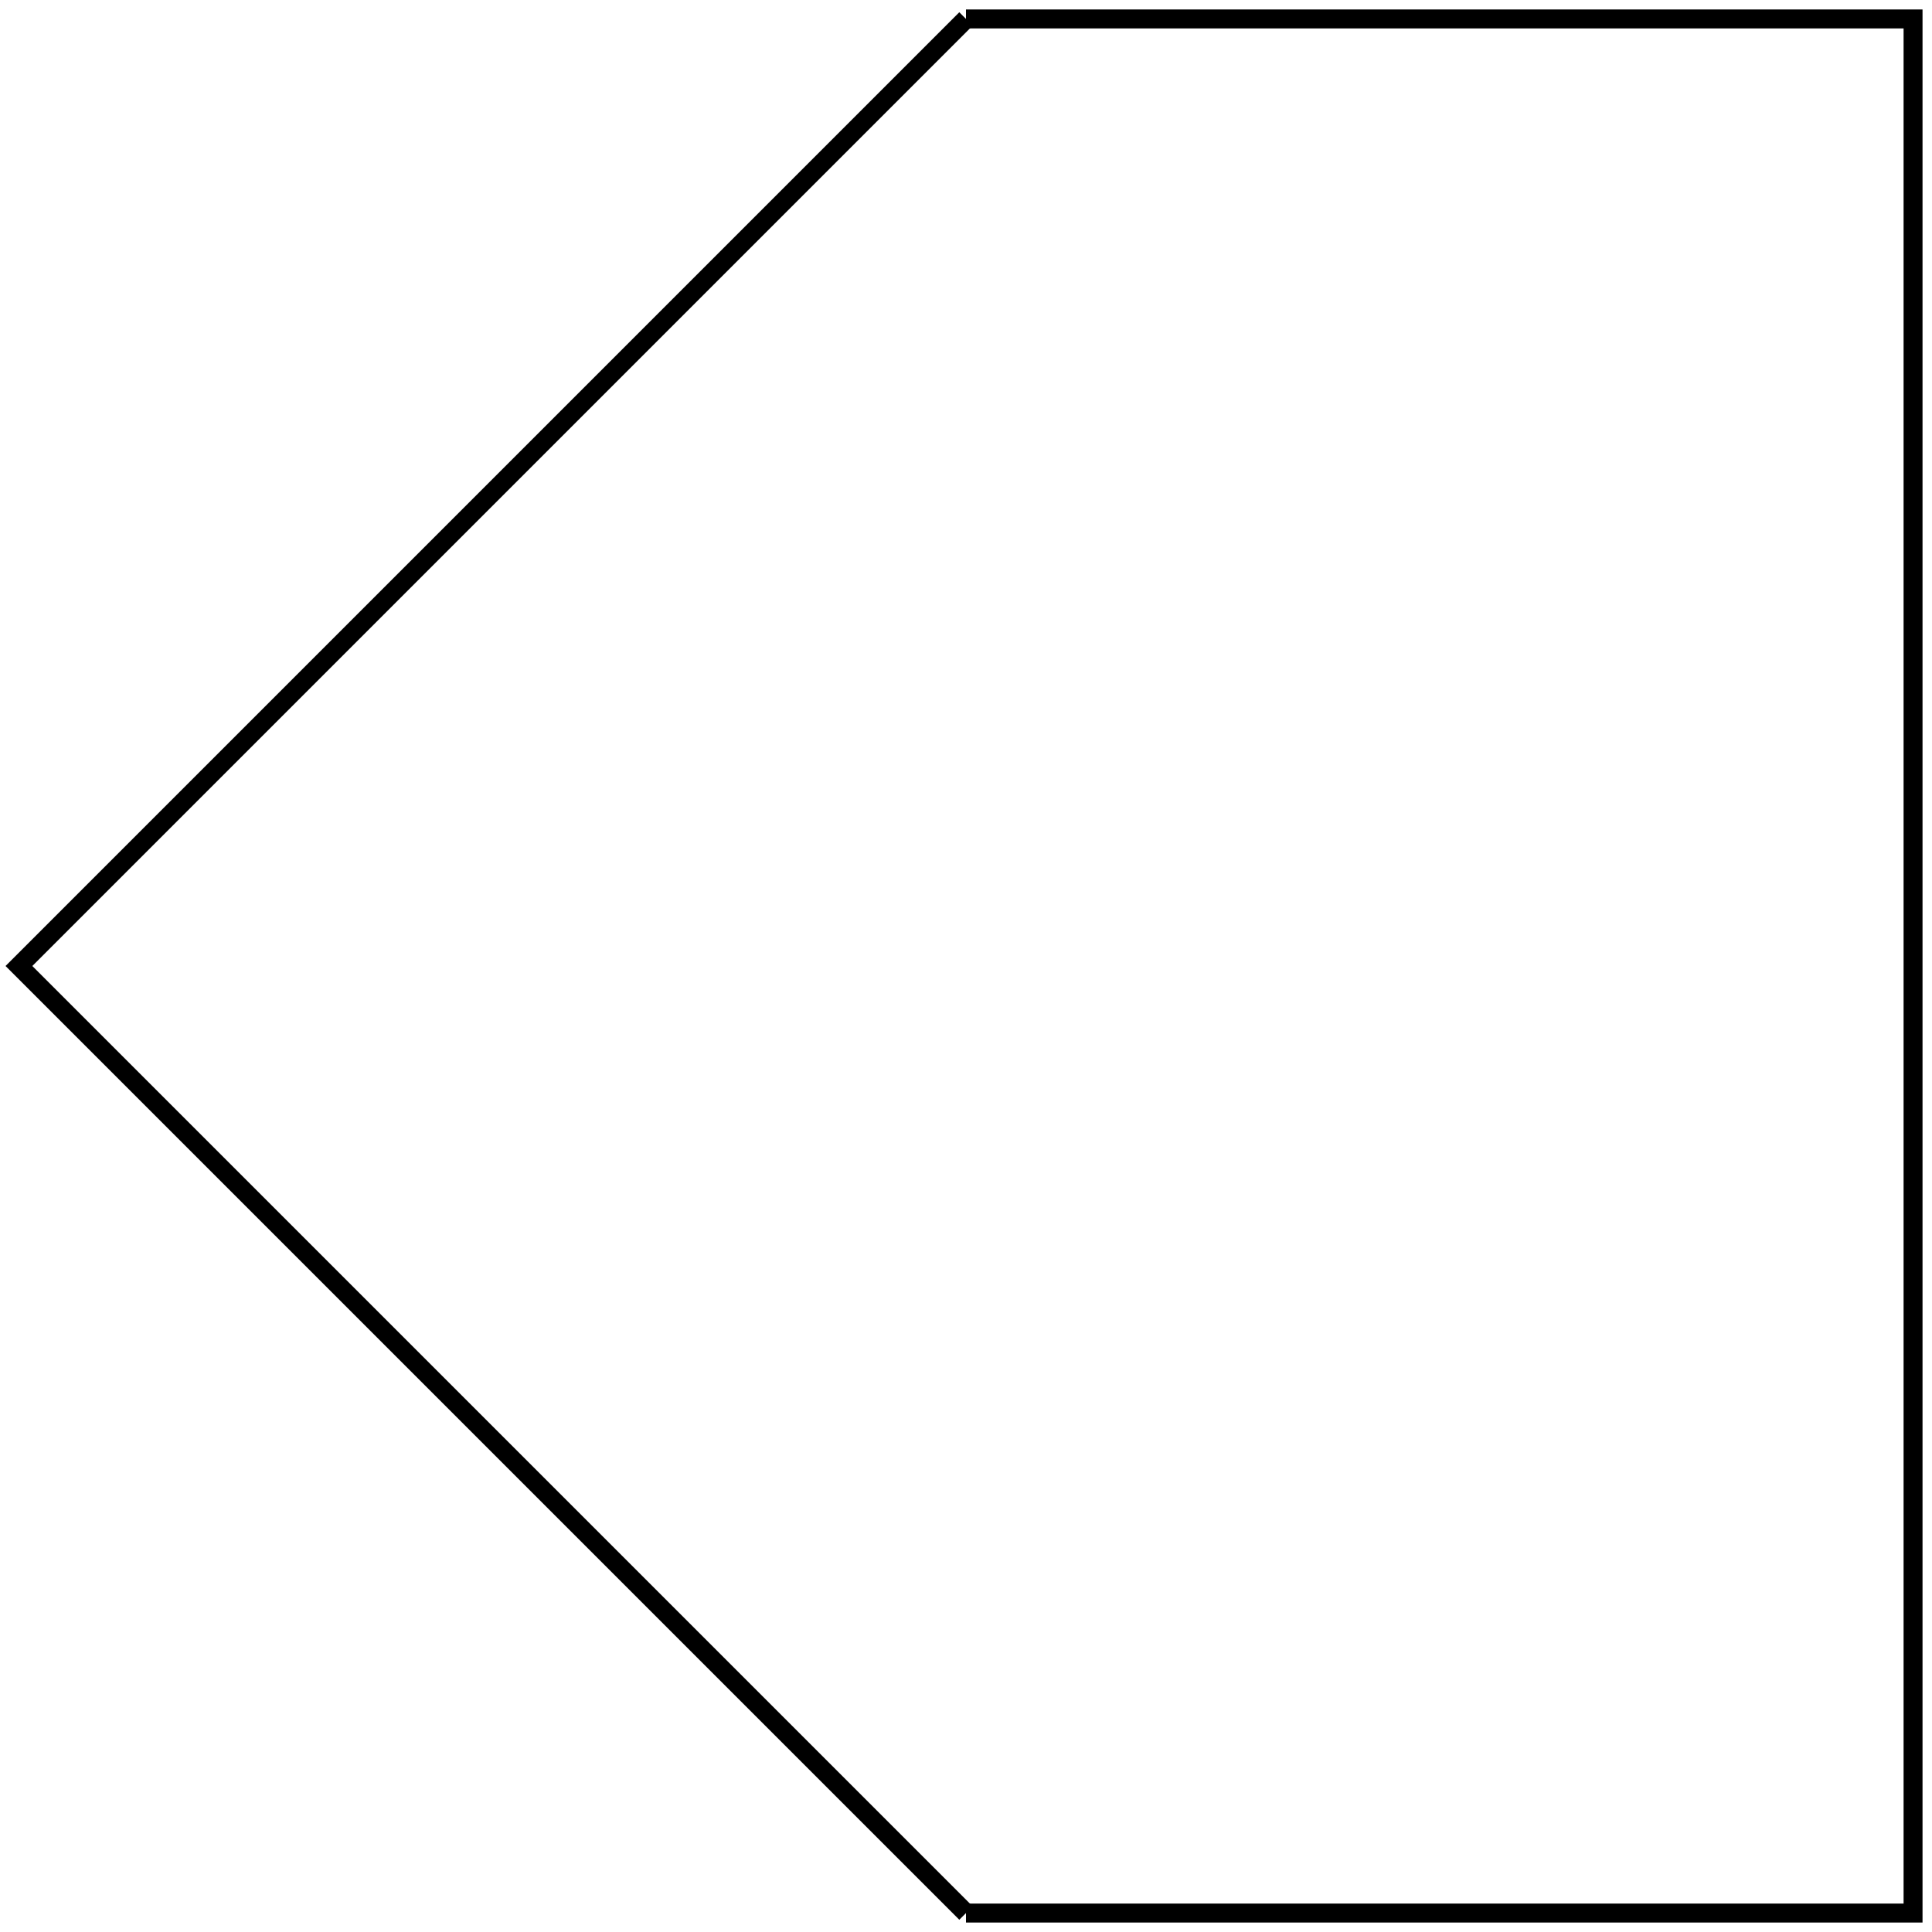
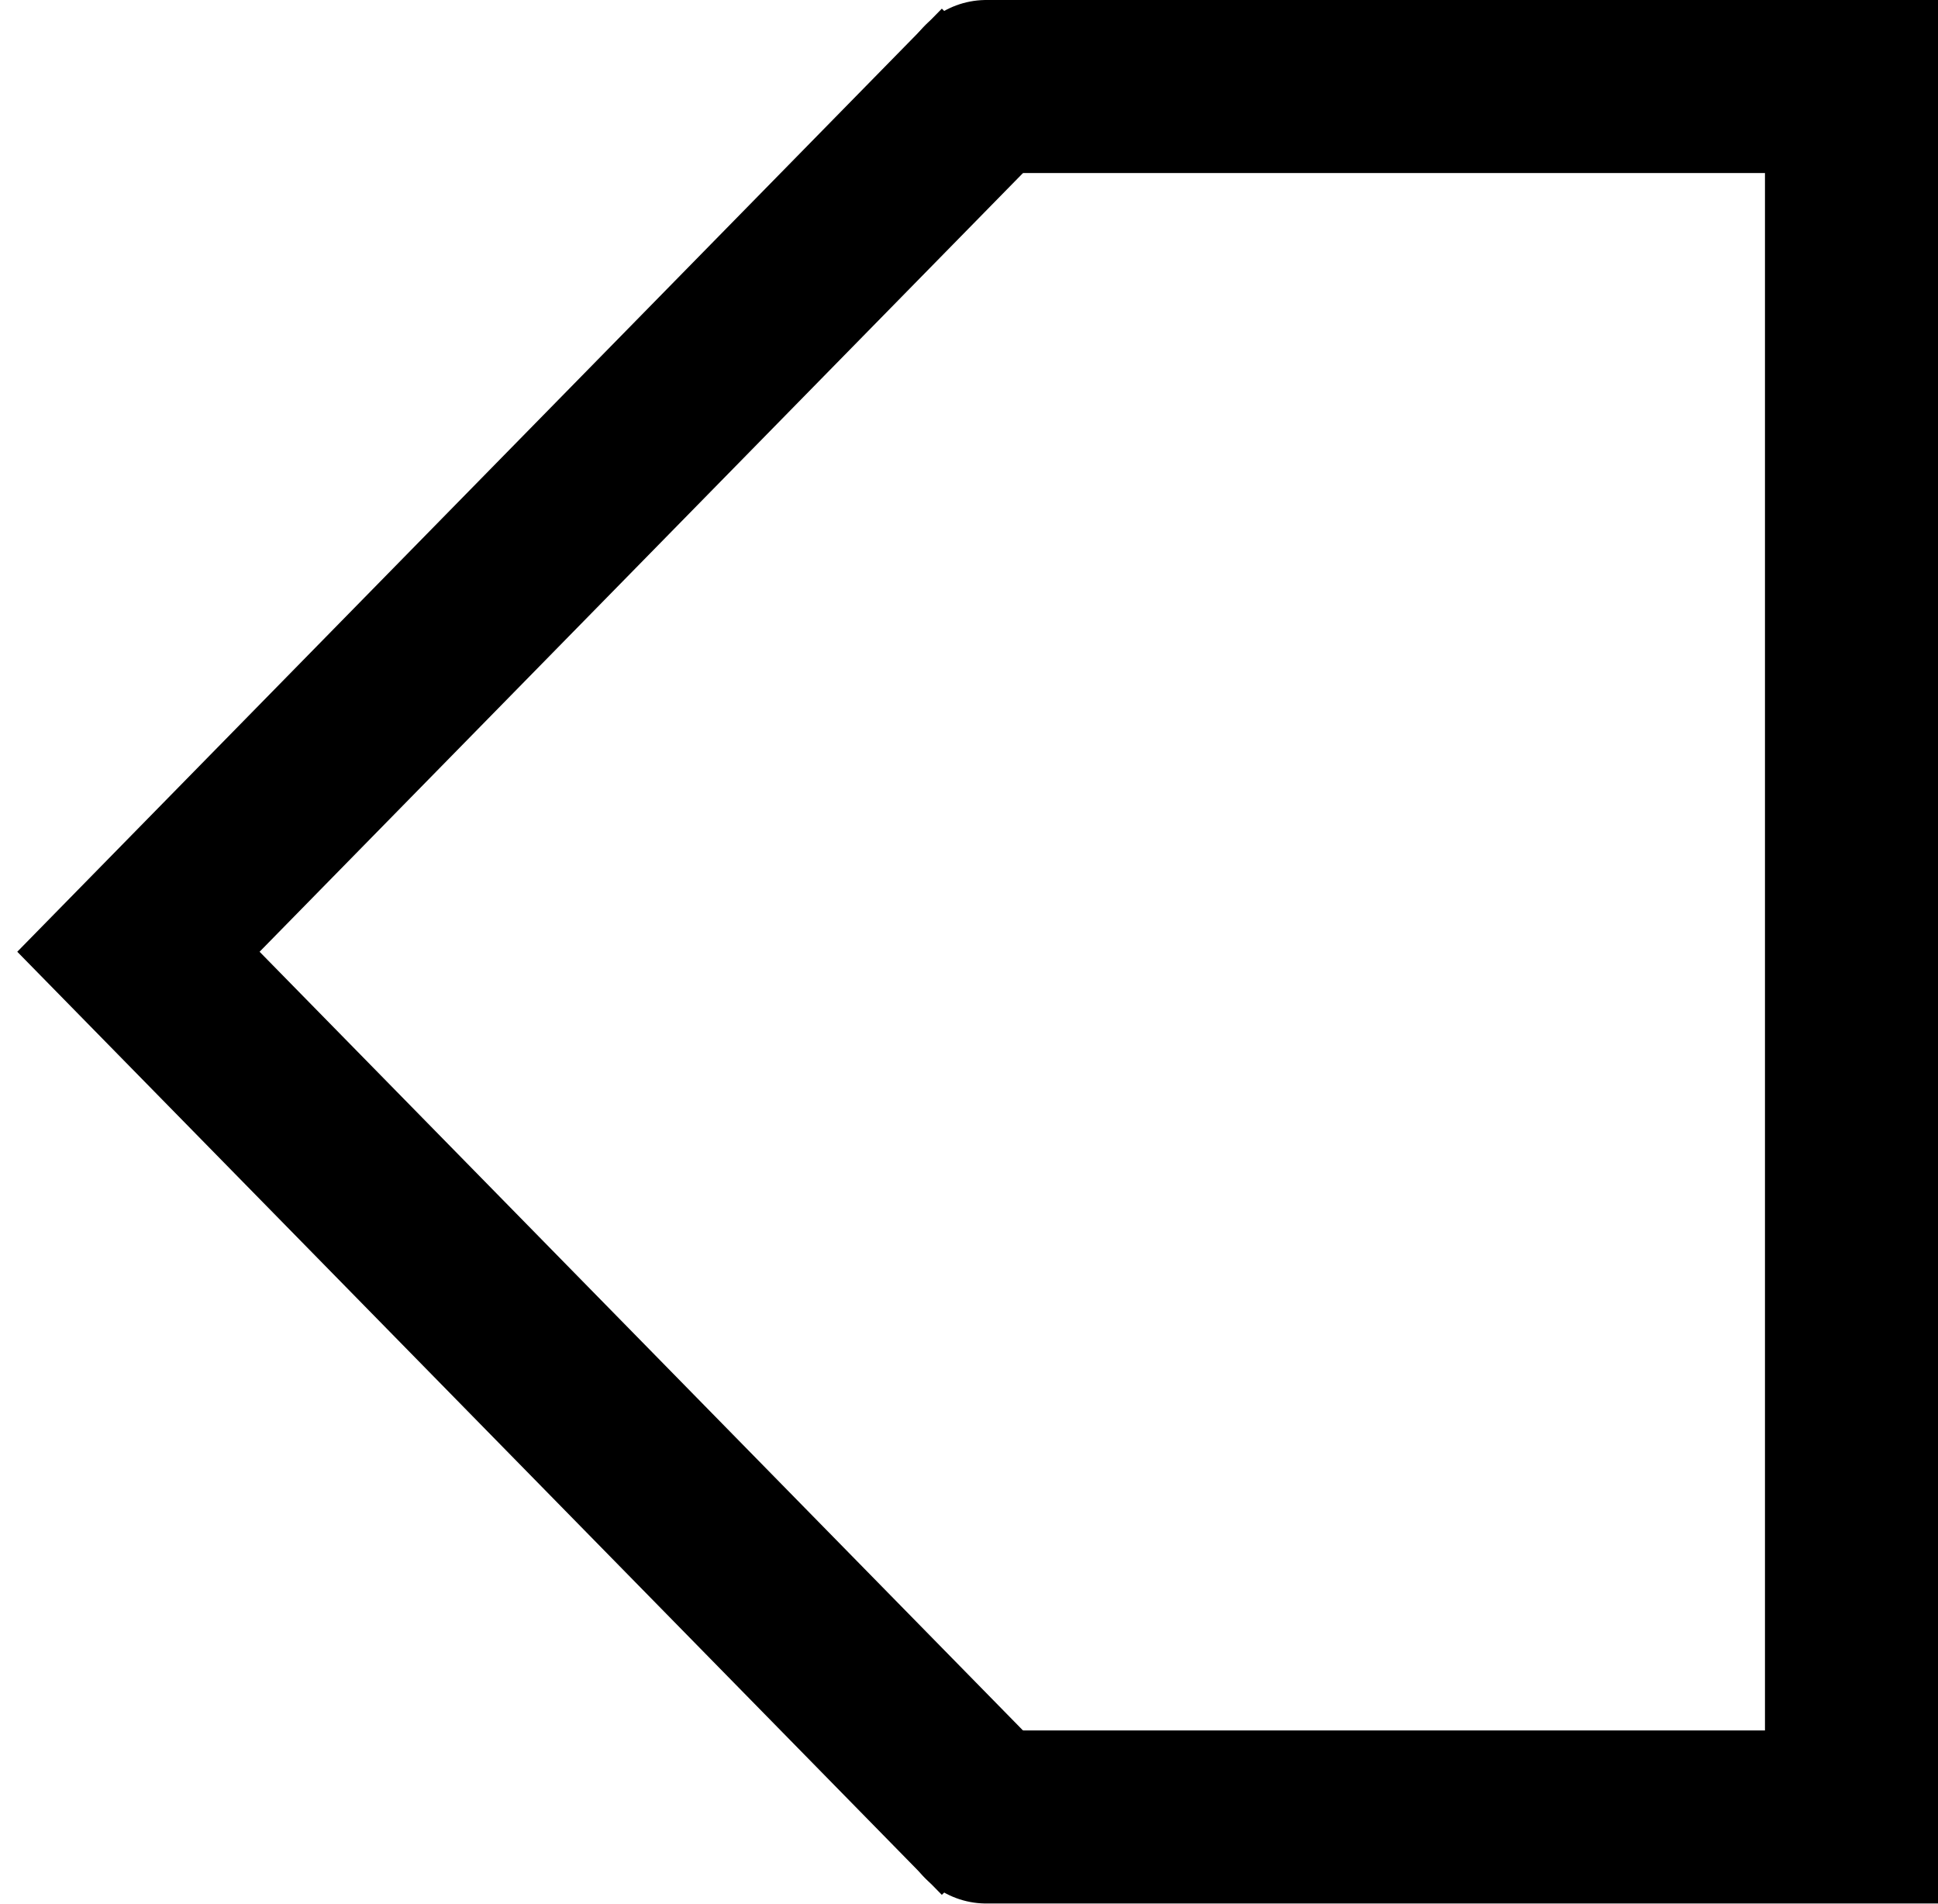
- <svg xmlns="http://www.w3.org/2000/svg" width="102" height="102" viewBox="0 0 102 102" fill="none">
-   <path d="M51 101H101V1H51" stroke="black" />
-   <path d="M51 1L1 51L51 101" stroke="black" />
+ <svg xmlns="http://www.w3.org/2000/svg" width="112" height="110" viewBox="0 0 112 110" fill="none">
+   <path d="M57 105H107V5H57" stroke="black" stroke-width="10" stroke-linecap="round" />
+   <path d="M58 4L8 55L58 106" stroke="black" stroke-width="10" />
</svg>
